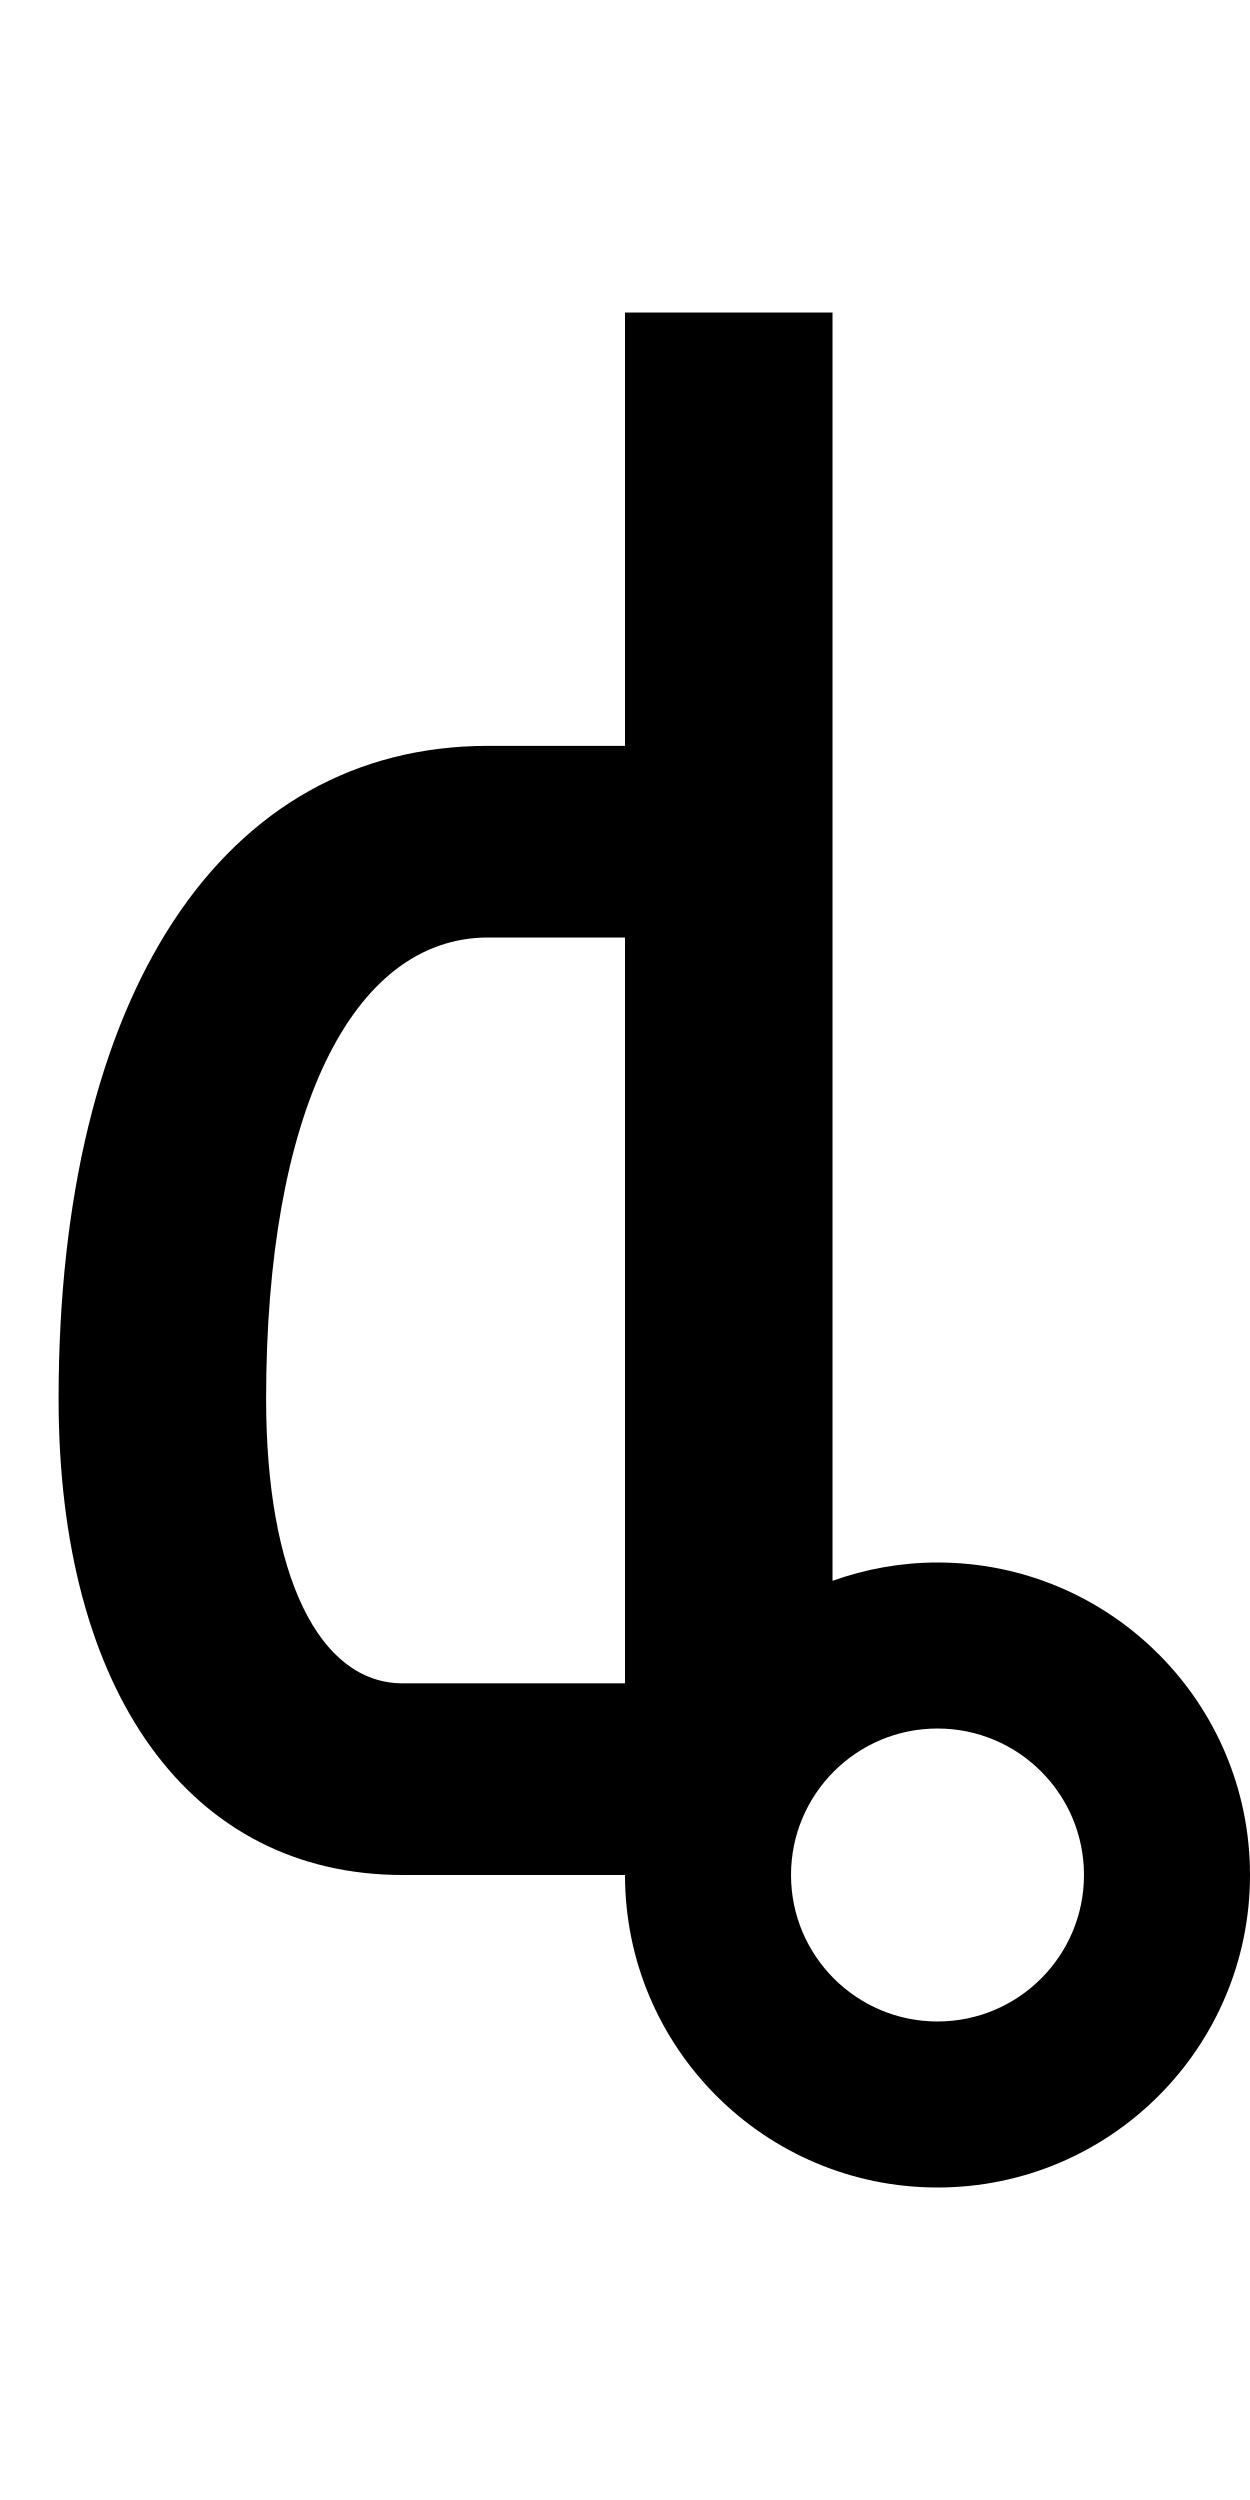
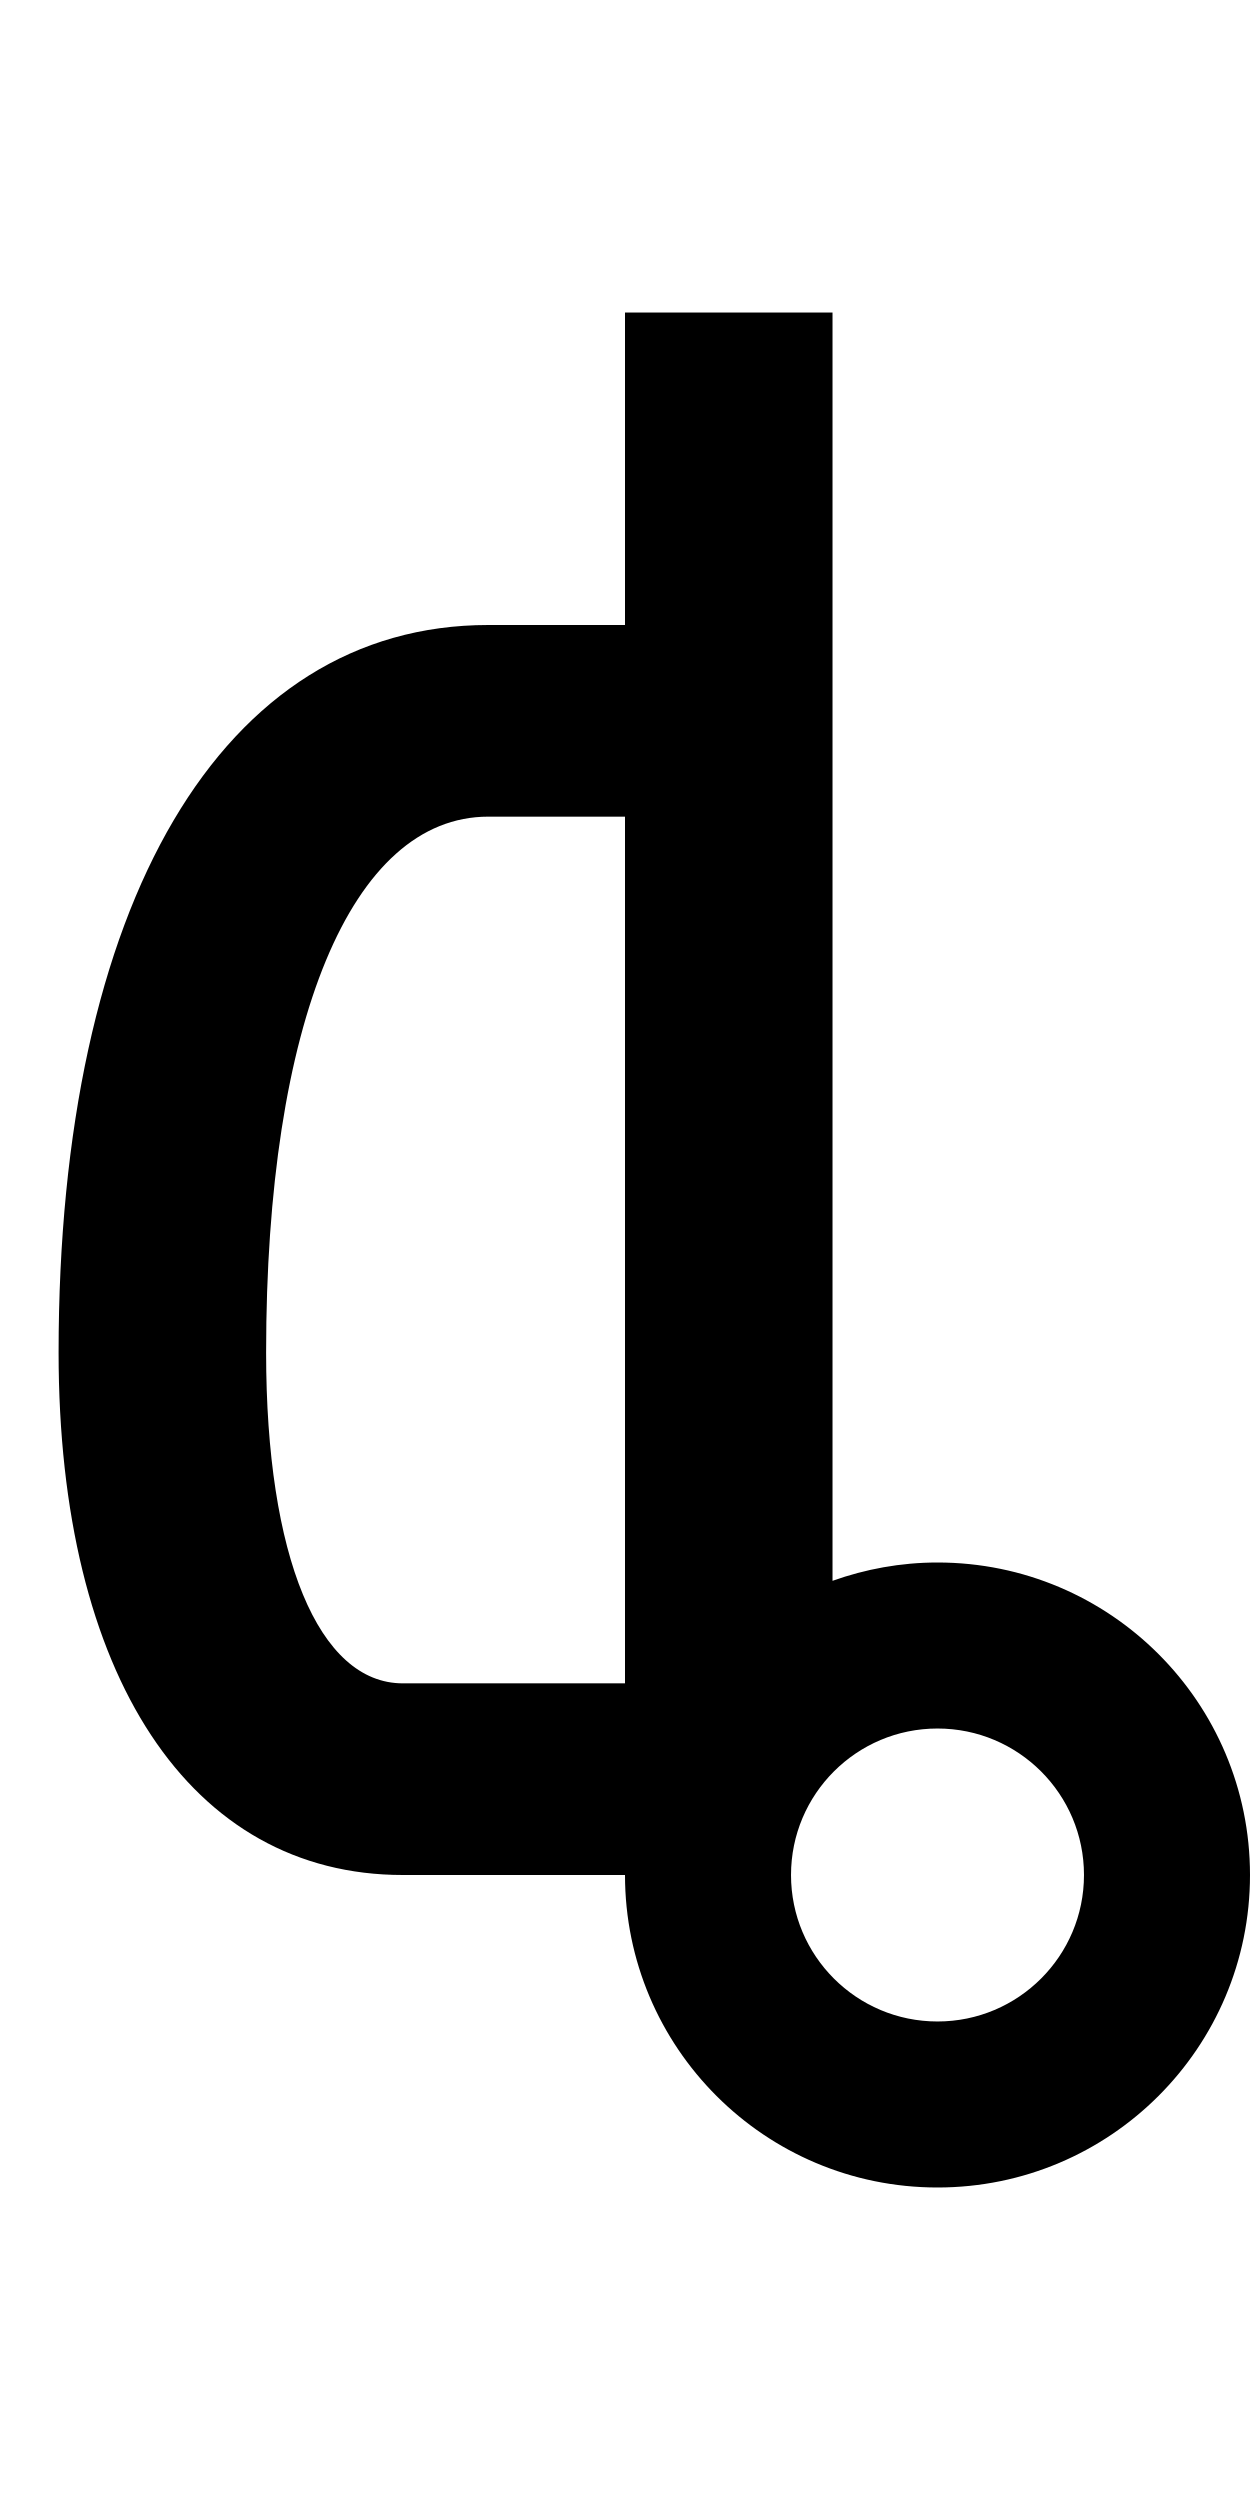
<svg xmlns="http://www.w3.org/2000/svg" version="1.1" width="1024" height="2048" id="svg3355">
  <defs id="defs3357" />
-   <path d="m 512,256 0,355 -112,0 c -218.005,0 -352,204 -352,535 0,240.998 108.001,390 282,390 l 182,0 c 0,141.384 114.618,256 256,256 C 909.382,1792 1024,1677.383 1024,1536 c 0,-141.383 -114.616,-256 -256,-256 -30.172,0 -59.12,5.414 -86,15 l 0,-1039 z m -112,512 112,0 0,611 -182,0 c -68.996,0 -112,-89.001 -112,-233 0,-233.997 69.999,-378 182,-378 z m 368,648 c 66.274,0 120,53.73 120,120 0,66.27 -53.731,120 -120,120 -66.269,0 -120,-53.731 -120,-120 0,-66.269 53.726,-120 120,-120 z" id="path3127-7-9-5-0" style="fill:#000000;fill-opacity:1;stroke:none;display:inline" />
+   <path d="M 512,256 V 512 H 400 c -218.005,0 -352,228.001 -352,596 0,264.995 108.001,428 282,428 h 182 c 0,141.384 114.618,256 256,256 C 909.382,1792 1024,1677.383 1024,1536 c 0,-141.383 -114.616,-256 -256,-256 -30.172,0 -59.12,5.414 -86,15 V 256 Z M 400,669 h 112 v 710 H 330 c -68.996,0 -112,-104.002 -112,-271 0,-270.999 69.999,-439 182,-439 z m 368,747 c 66.274,0 120,53.73 120,120 0,66.27 -53.731,120 -120,120 -66.269,0 -120,-53.731 -120,-120 0,-66.269 53.726,-120 120,-120 z" id="path3127-7-9-5-0" style="display:inline;fill:#000000;fill-opacity:1;stroke:none" />
</svg>
